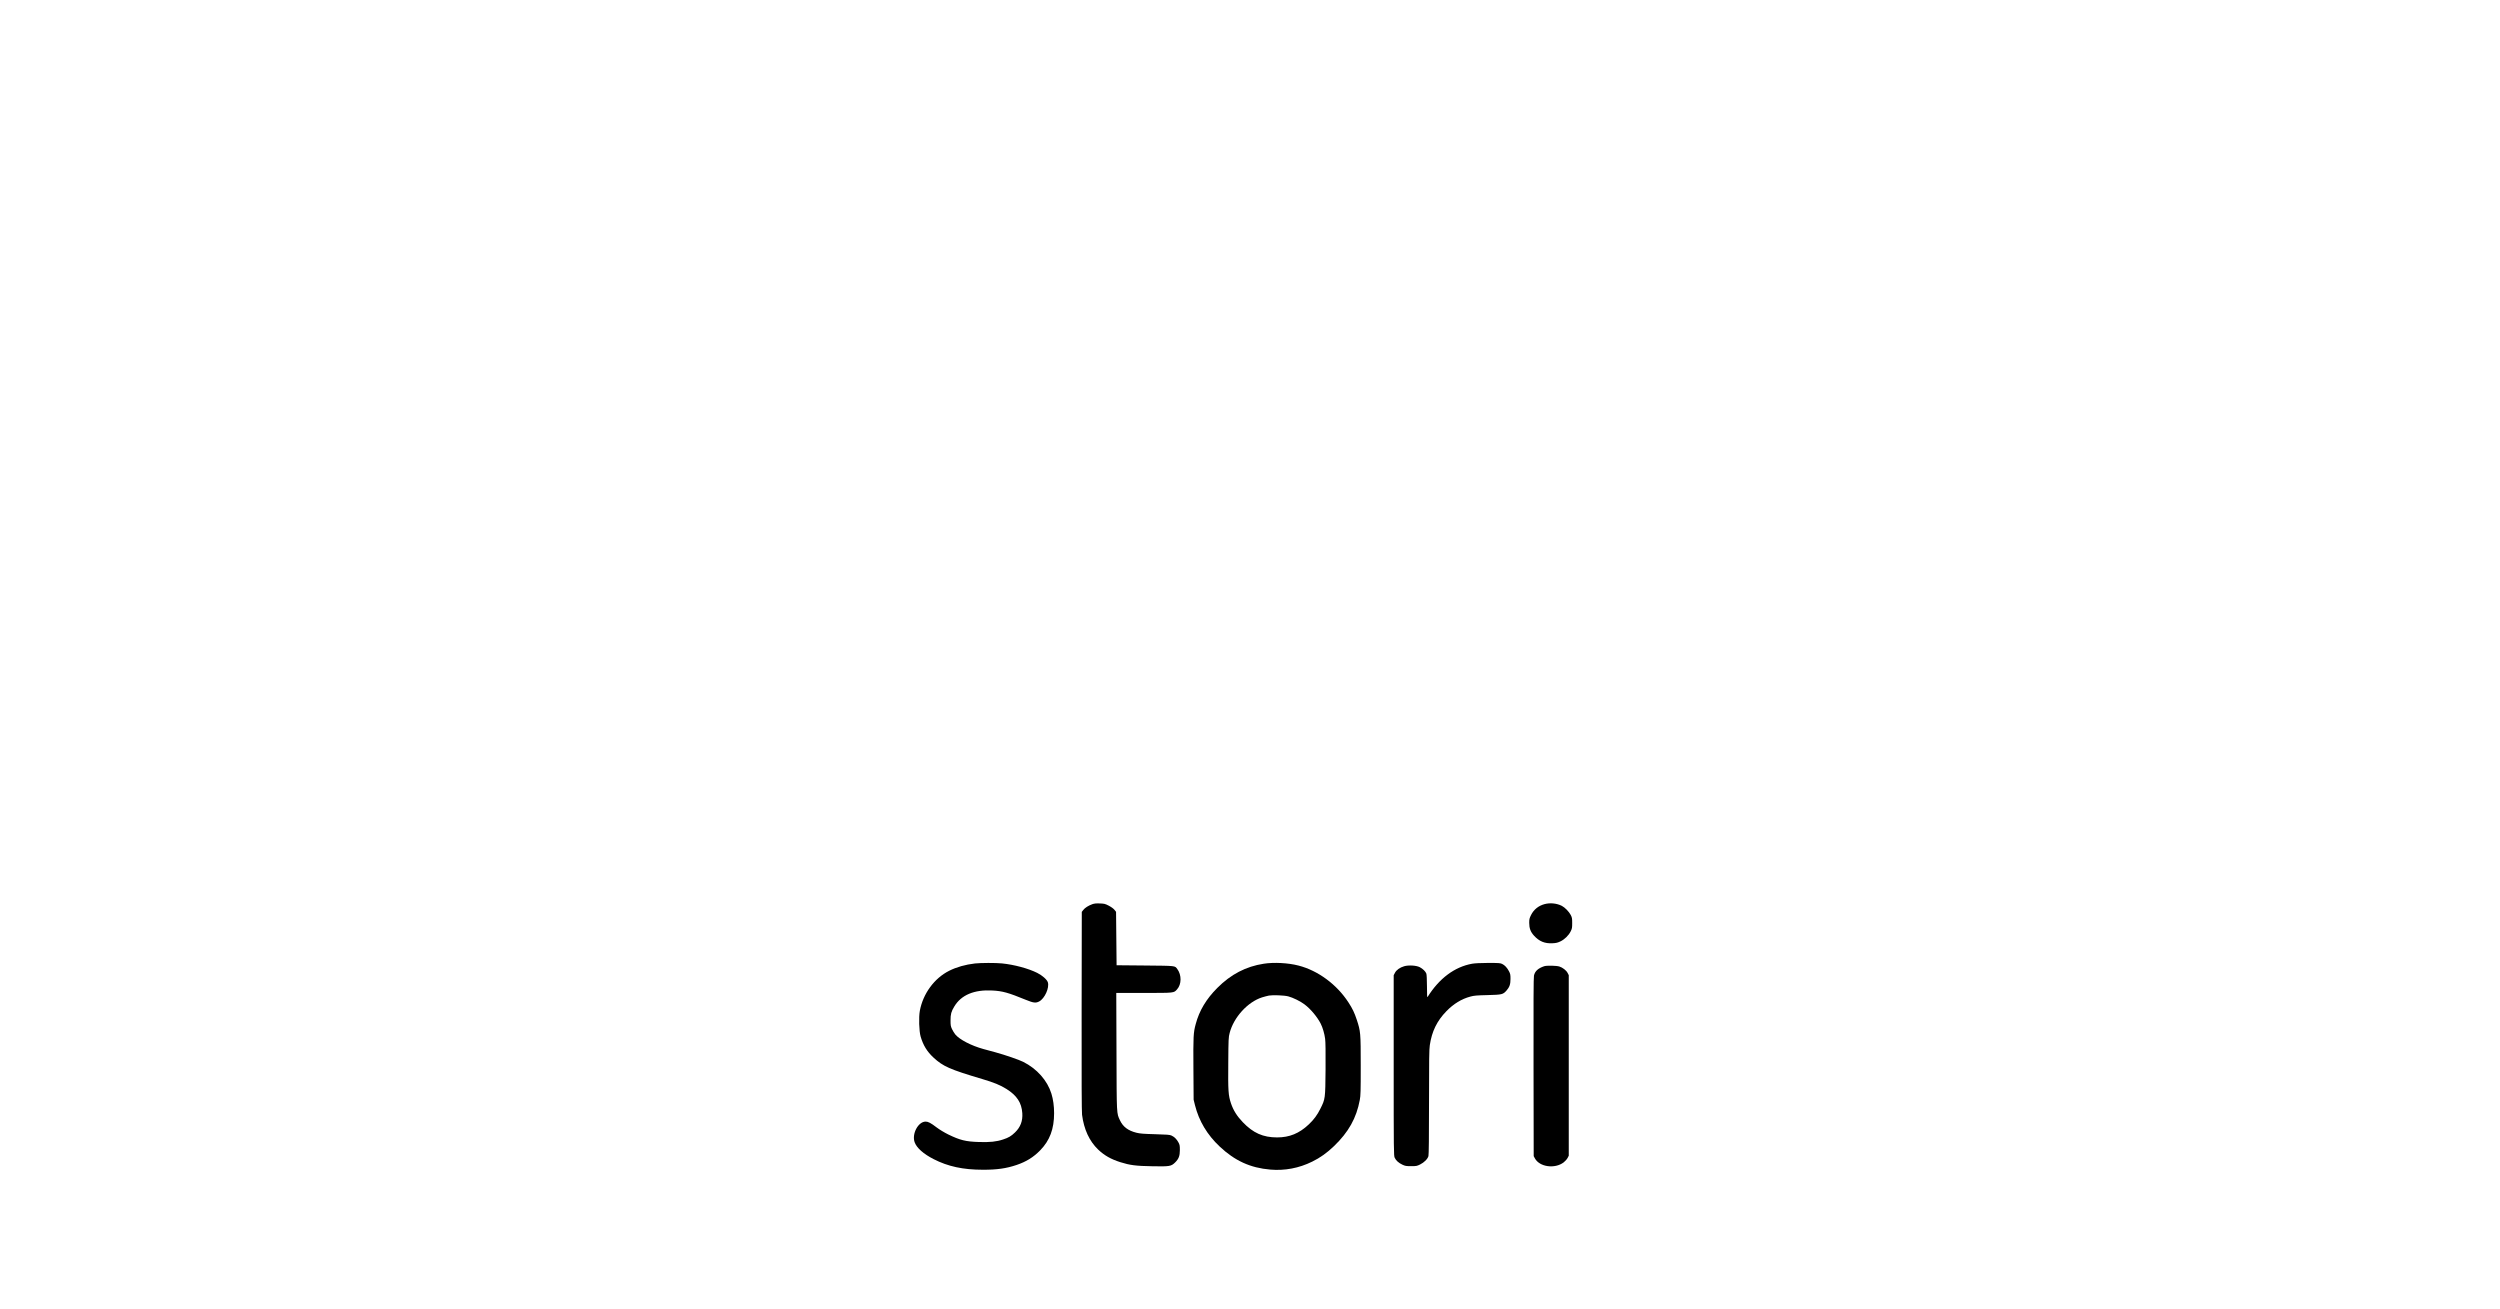
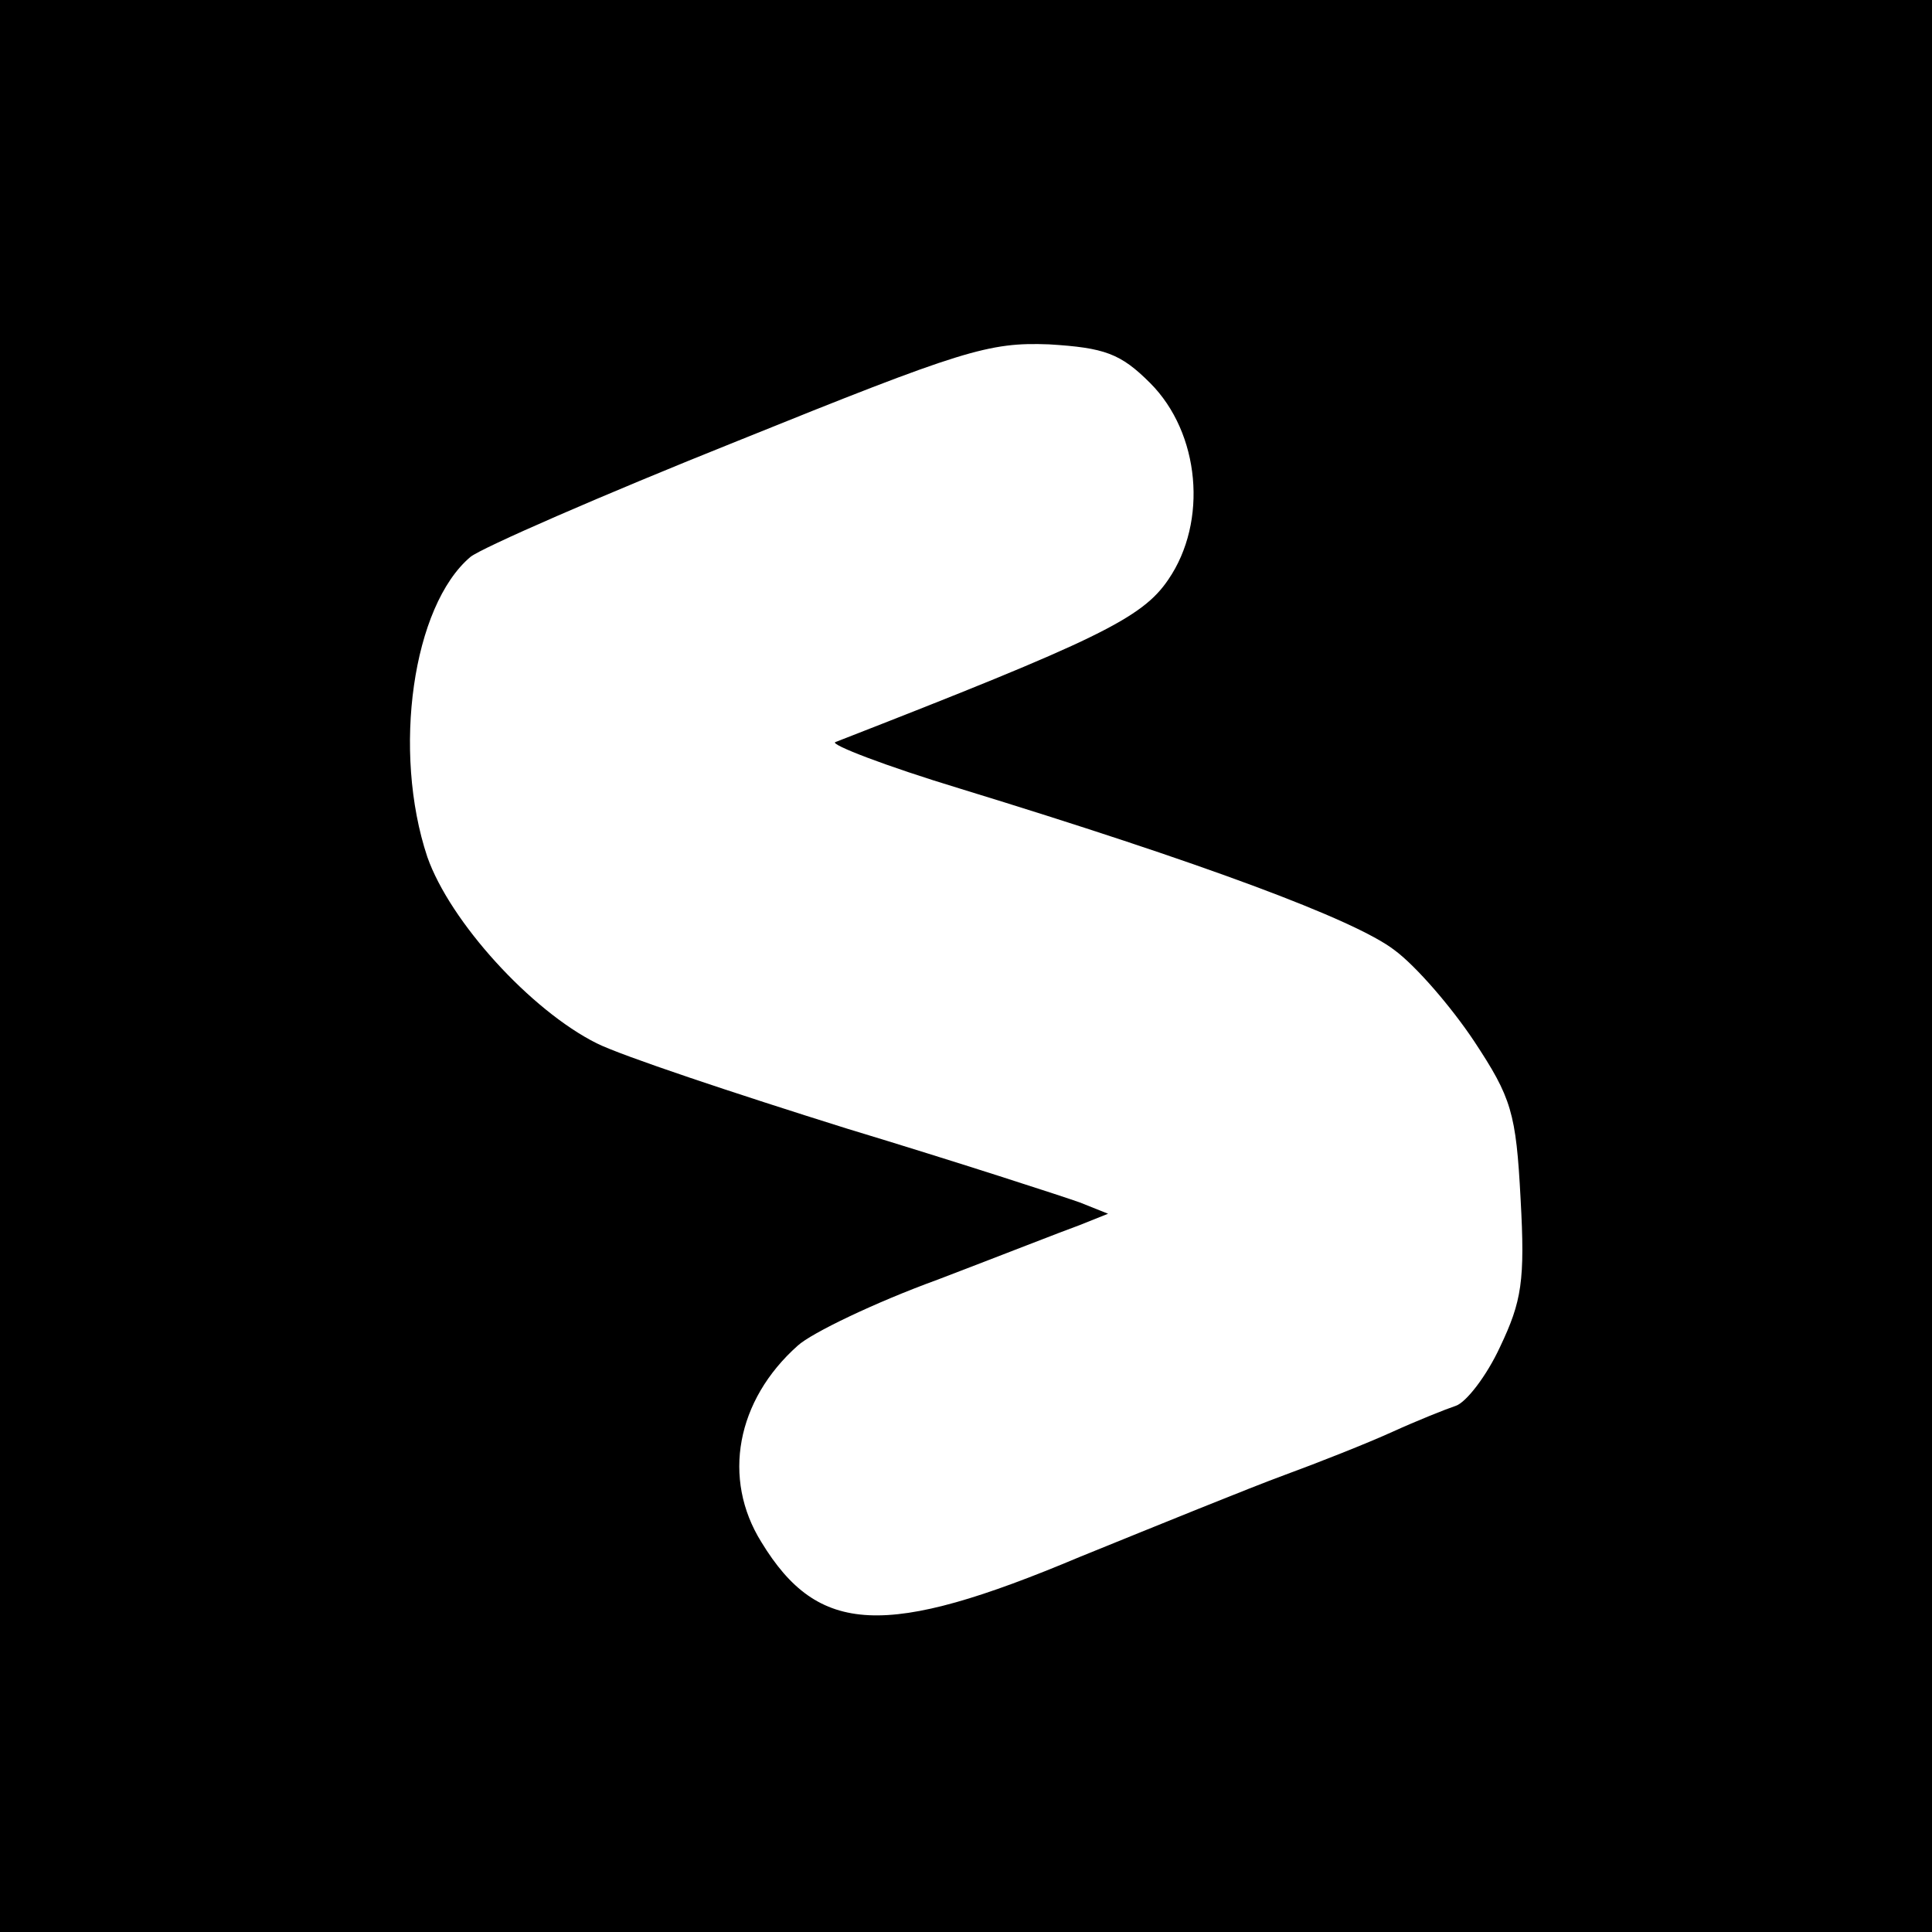
- <svg xmlns="http://www.w3.org/2000/svg" version="1.0" width="4741pt" height="2482pt" viewBox="0 0 4741 2482" preserveAspectRatio="xMidYMid meet">
-   <g transform="translate(0,2482) scale(0.1,-0.1)" fill="#000000" stroke="none">
-     <path d="M20715 7673 c-75 -27 -141 -69 -172 -110 l-28 -36 -3 -1881 c-2 -1306 1 -1907 8 -1966 36 -278 138 -500 306 -661 117 -111 240 -181 418 -238 182 -58 299 -73 613 -78 325 -6 352 -1 426 70 70 69 92 125 92 237 0 84 -3 101 -27 145 -32 61 -80 108 -133 131 -33 15 -86 19 -310 25 -225 6 -284 11 -354 28 -159 40 -254 112 -312 235 -65 139 -62 89 -66 1309 l-4 1107 526 0 c584 0 564 -2 627 68 86 95 88 271 5 384 -49 66 -17 62 -612 68 l-540 5 -5 507 -5 506 -31 39 c-19 23 -60 53 -108 78 -70 36 -84 39 -169 42 -69 3 -104 -1 -142 -14z" />
-     <path d="M29290 7674 c-114 -31 -203 -102 -255 -206 -31 -63 -35 -79 -35 -149 0 -103 26 -172 91 -243 99 -108 202 -151 348 -144 70 3 99 10 152 35 79 37 158 114 196 192 25 50 28 67 28 156 0 90 -3 105 -28 154 -35 65 -109 141 -168 172 -97 49 -221 62 -329 33z" />
-     <path d="M18490 6549 c-181 -21 -349 -68 -490 -139 -281 -141 -495 -432 -556 -757 -23 -124 -15 -387 15 -491 48 -164 121 -284 243 -397 183 -169 307 -224 929 -409 217 -64 337 -113 455 -187 198 -124 288 -261 301 -459 10 -148 -35 -266 -139 -366 -71 -69 -121 -99 -226 -133 -124 -42 -250 -55 -460 -48 -250 8 -356 35 -577 142 -79 39 -166 92 -222 134 -111 85 -161 111 -209 111 -141 0 -265 -232 -209 -391 38 -107 167 -222 361 -321 272 -139 557 -201 934 -201 266 -1 446 25 640 91 184 63 315 144 445 276 183 187 265 405 265 706 0 136 -18 264 -51 370 -78 251 -275 473 -535 603 -81 41 -340 130 -529 182 -71 19 -173 47 -225 61 -232 64 -453 179 -534 277 -19 24 -48 70 -63 103 -24 53 -27 70 -27 164 0 118 13 167 72 264 131 218 378 321 721 302 194 -10 304 -41 636 -177 145 -59 186 -64 251 -31 105 54 199 261 165 365 -17 51 -105 129 -201 177 -168 84 -434 156 -669 180 -119 12 -402 11 -511 -1z" />
-     <path d="M23966 6544 c-338 -52 -624 -201 -881 -459 -208 -208 -342 -431 -409 -684 -45 -166 -48 -228 -44 -851 l4 -585 26 -105 c75 -299 232 -561 468 -783 287 -270 582 -405 959 -437 274 -24 546 27 796 151 151 74 280 166 413 294 275 264 426 533 489 875 16 84 18 162 18 650 0 625 -3 652 -75 871 -45 135 -81 211 -158 329 -221 341 -577 604 -947 699 -196 51 -467 65 -659 35z m464 -619 c89 -23 232 -93 310 -153 116 -87 243 -240 307 -367 37 -73 71 -190 83 -286 8 -65 10 -244 8 -579 -5 -556 -5 -560 -98 -745 -59 -120 -125 -209 -221 -299 -180 -170 -365 -246 -600 -246 -266 0 -455 84 -650 288 -112 117 -179 224 -225 359 -50 150 -56 234 -51 773 3 449 5 480 26 560 76 297 342 589 615 676 43 13 102 29 130 34 75 13 290 5 366 -15z" />
-     <path d="M27917 6544 c-332 -60 -624 -278 -844 -630 -9 -15 -12 26 -12 198 -1 127 -5 228 -12 245 -15 41 -67 91 -124 121 -65 34 -212 43 -297 18 -80 -23 -149 -72 -175 -126 l-23 -44 0 -1711 c0 -1644 1 -1712 19 -1750 25 -54 74 -98 146 -132 54 -25 71 -28 165 -28 99 0 110 2 171 32 77 38 143 104 158 159 7 27 11 355 11 1024 0 807 3 1002 15 1080 39 262 136 460 314 643 137 141 287 233 456 278 68 19 118 23 325 28 275 7 293 11 360 87 57 66 75 117 75 219 0 79 -3 97 -28 145 -36 69 -81 117 -132 141 -35 16 -66 18 -265 18 -147 -1 -252 -6 -303 -15z" />
-     <path d="M29285 6497 c-116 -39 -177 -94 -195 -179 -8 -39 -10 -502 -8 -1738 l3 -1685 22 -41 c88 -165 379 -205 547 -77 27 21 60 58 73 82 l23 44 0 1712 0 1712 -23 44 c-25 48 -94 101 -155 120 -57 18 -240 21 -287 6z" />
+ <svg xmlns="http://www.w3.org/2000/svg" version="1.0" width="170pt" height="170pt" viewBox="0 0 170 170" preserveAspectRatio="xMidYMid meet">
+   <g transform="translate(0,170) scale(0.1,-0.1)" fill="#000000" stroke="none">
+     <path d="M0 850 l0 -850 850 0 850 0 0 850 0 850 -850 0 -850 0 0 -850z m1012 513 c44 -44 51 -122 16 -173 -23 -34 -62 -53 -293 -143 -5 -2 44 -21 110 -41 212 -65 347 -115 382 -142 19 -14 50 -50 70 -80 33 -50 37 -63 41 -139 4 -72 1 -90 -18 -130 -12 -26 -30 -49 -39 -52 -9 -3 -34 -13 -56 -23 -22 -10 -65 -27 -95 -38 -30 -11 -111 -44 -180 -72 -171 -72 -230 -69 -280 13 -35 56 -22 125 32 173 12 11 68 38 123 58 55 21 111 43 125 48 l25 10 -25 10 c-14 5 -106 35 -205 65 -99 31 -198 64 -220 75 -58 29 -129 107 -149 164 -31 93 -13 221 38 264 10 8 115 54 235 102 198 80 221 87 274 85 49 -3 63 -8 89 -34z" />
  </g>
</svg>
